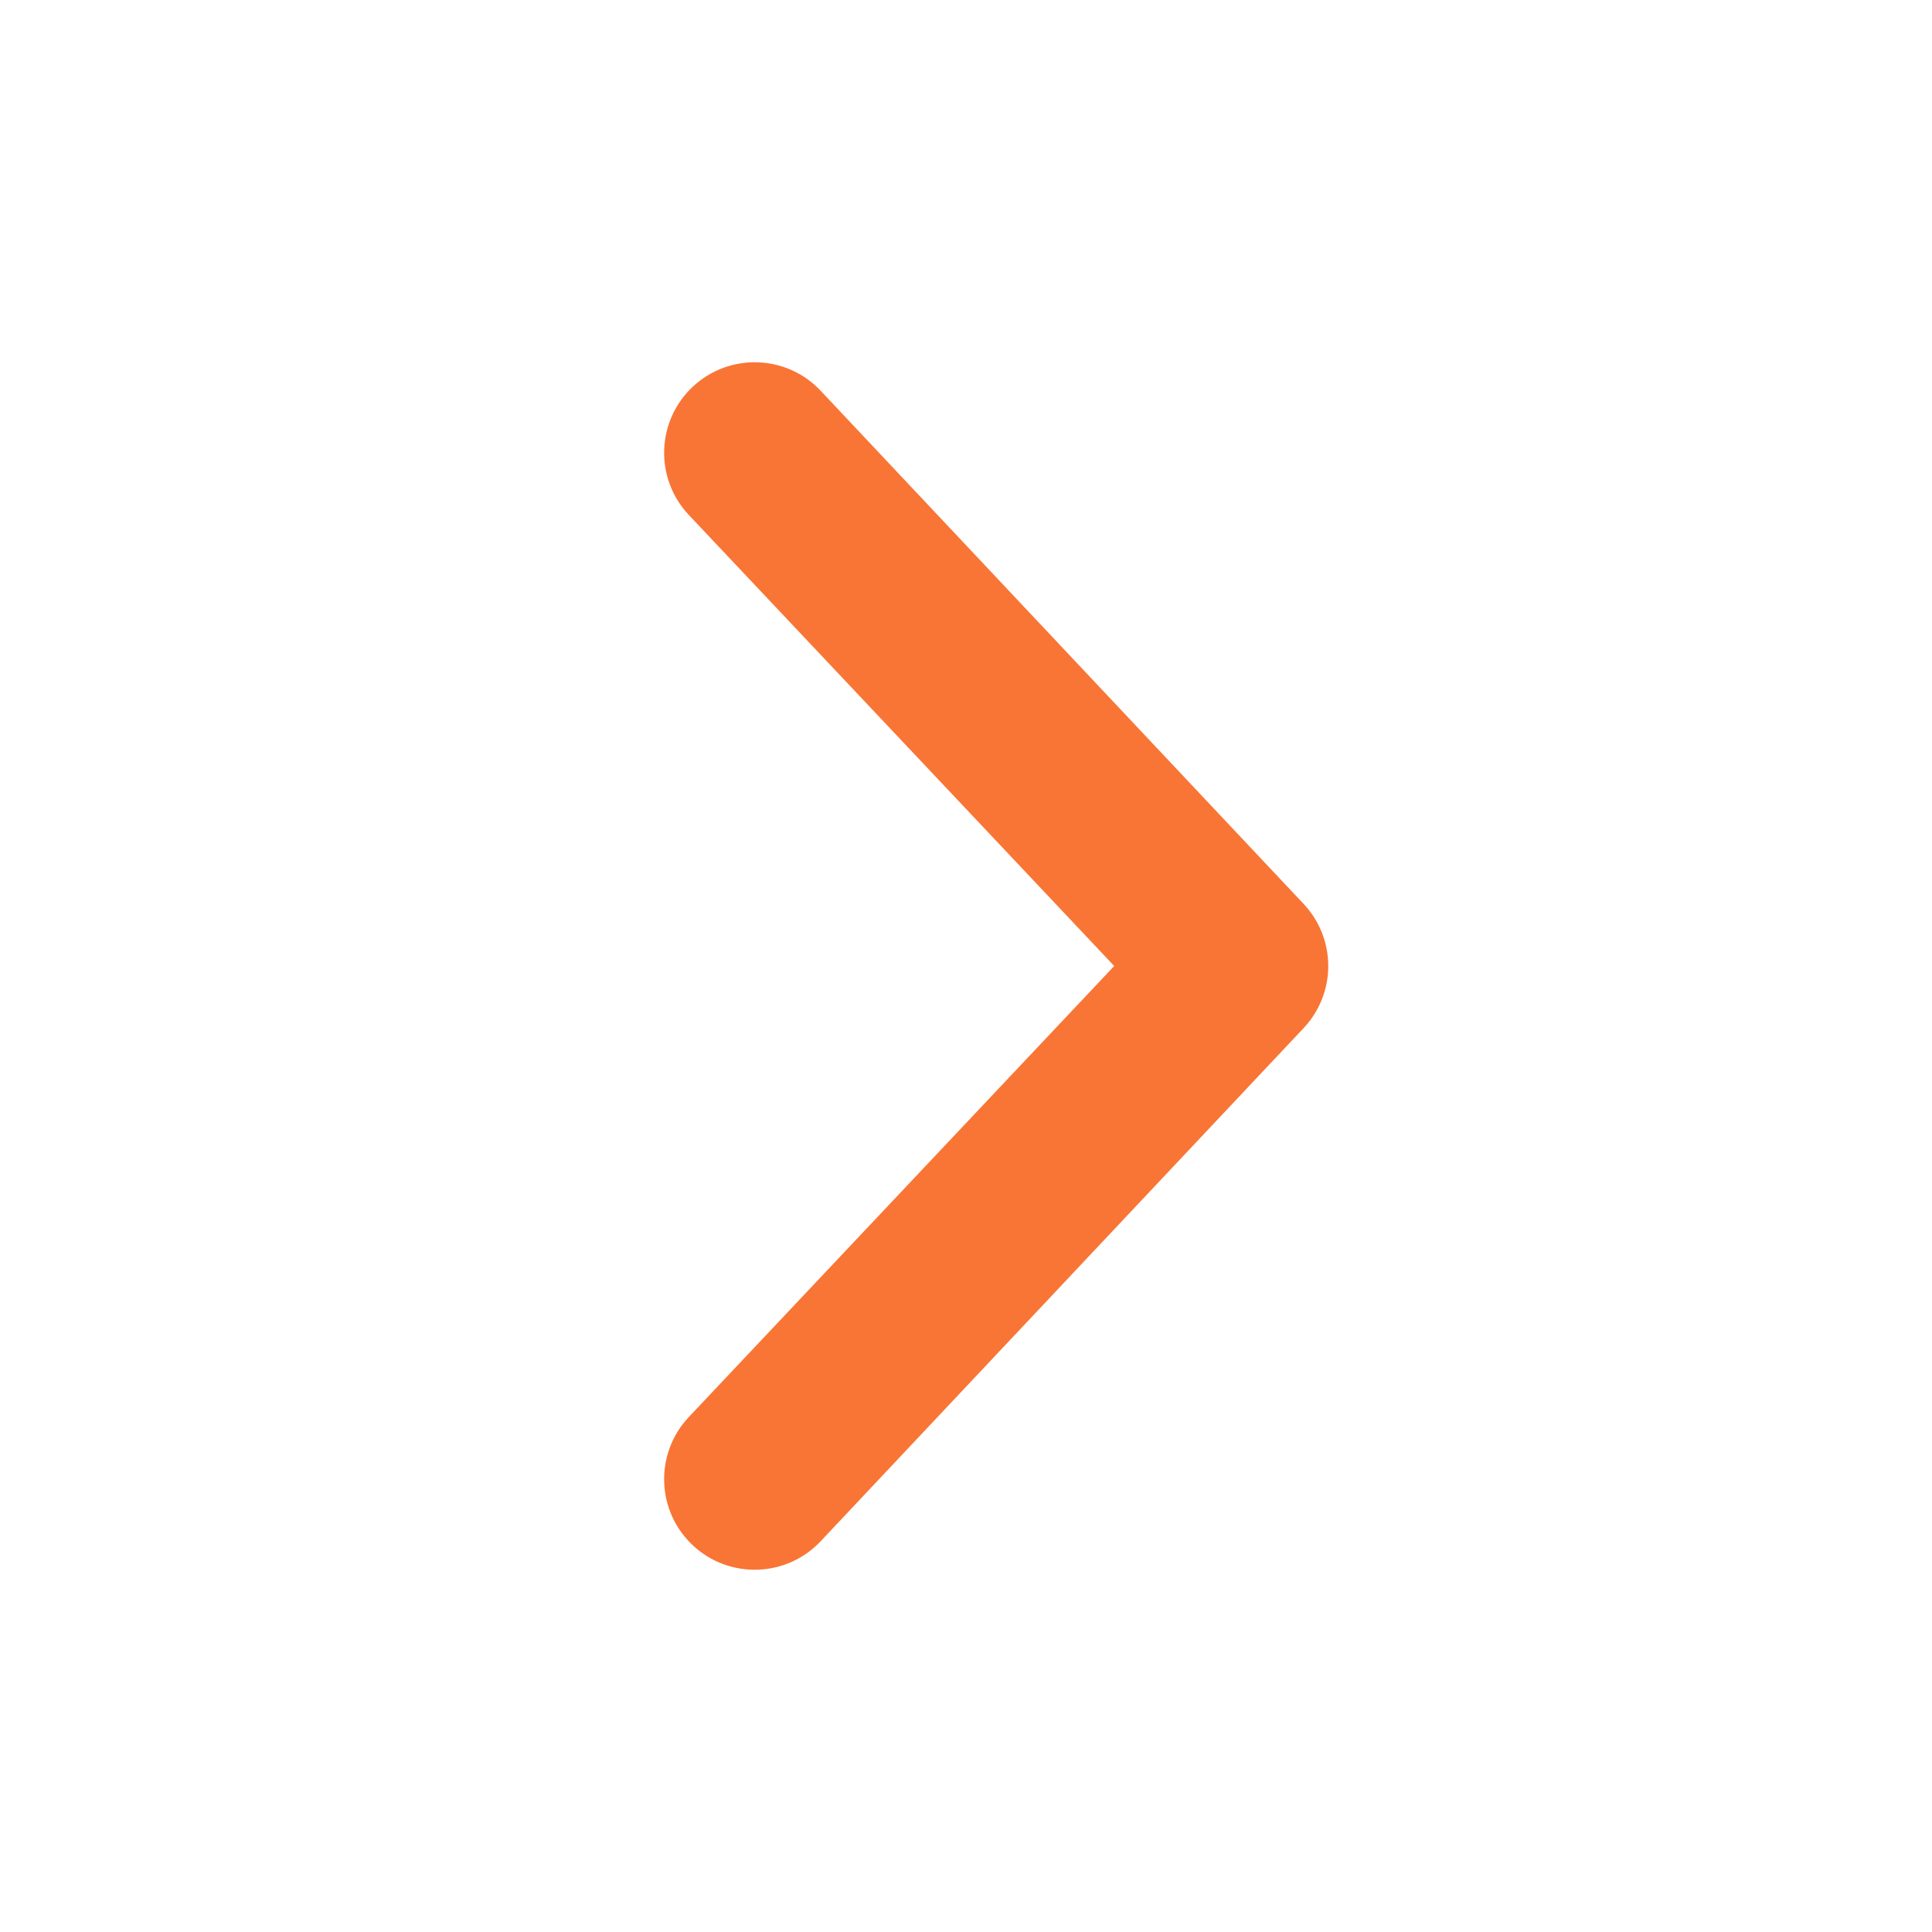
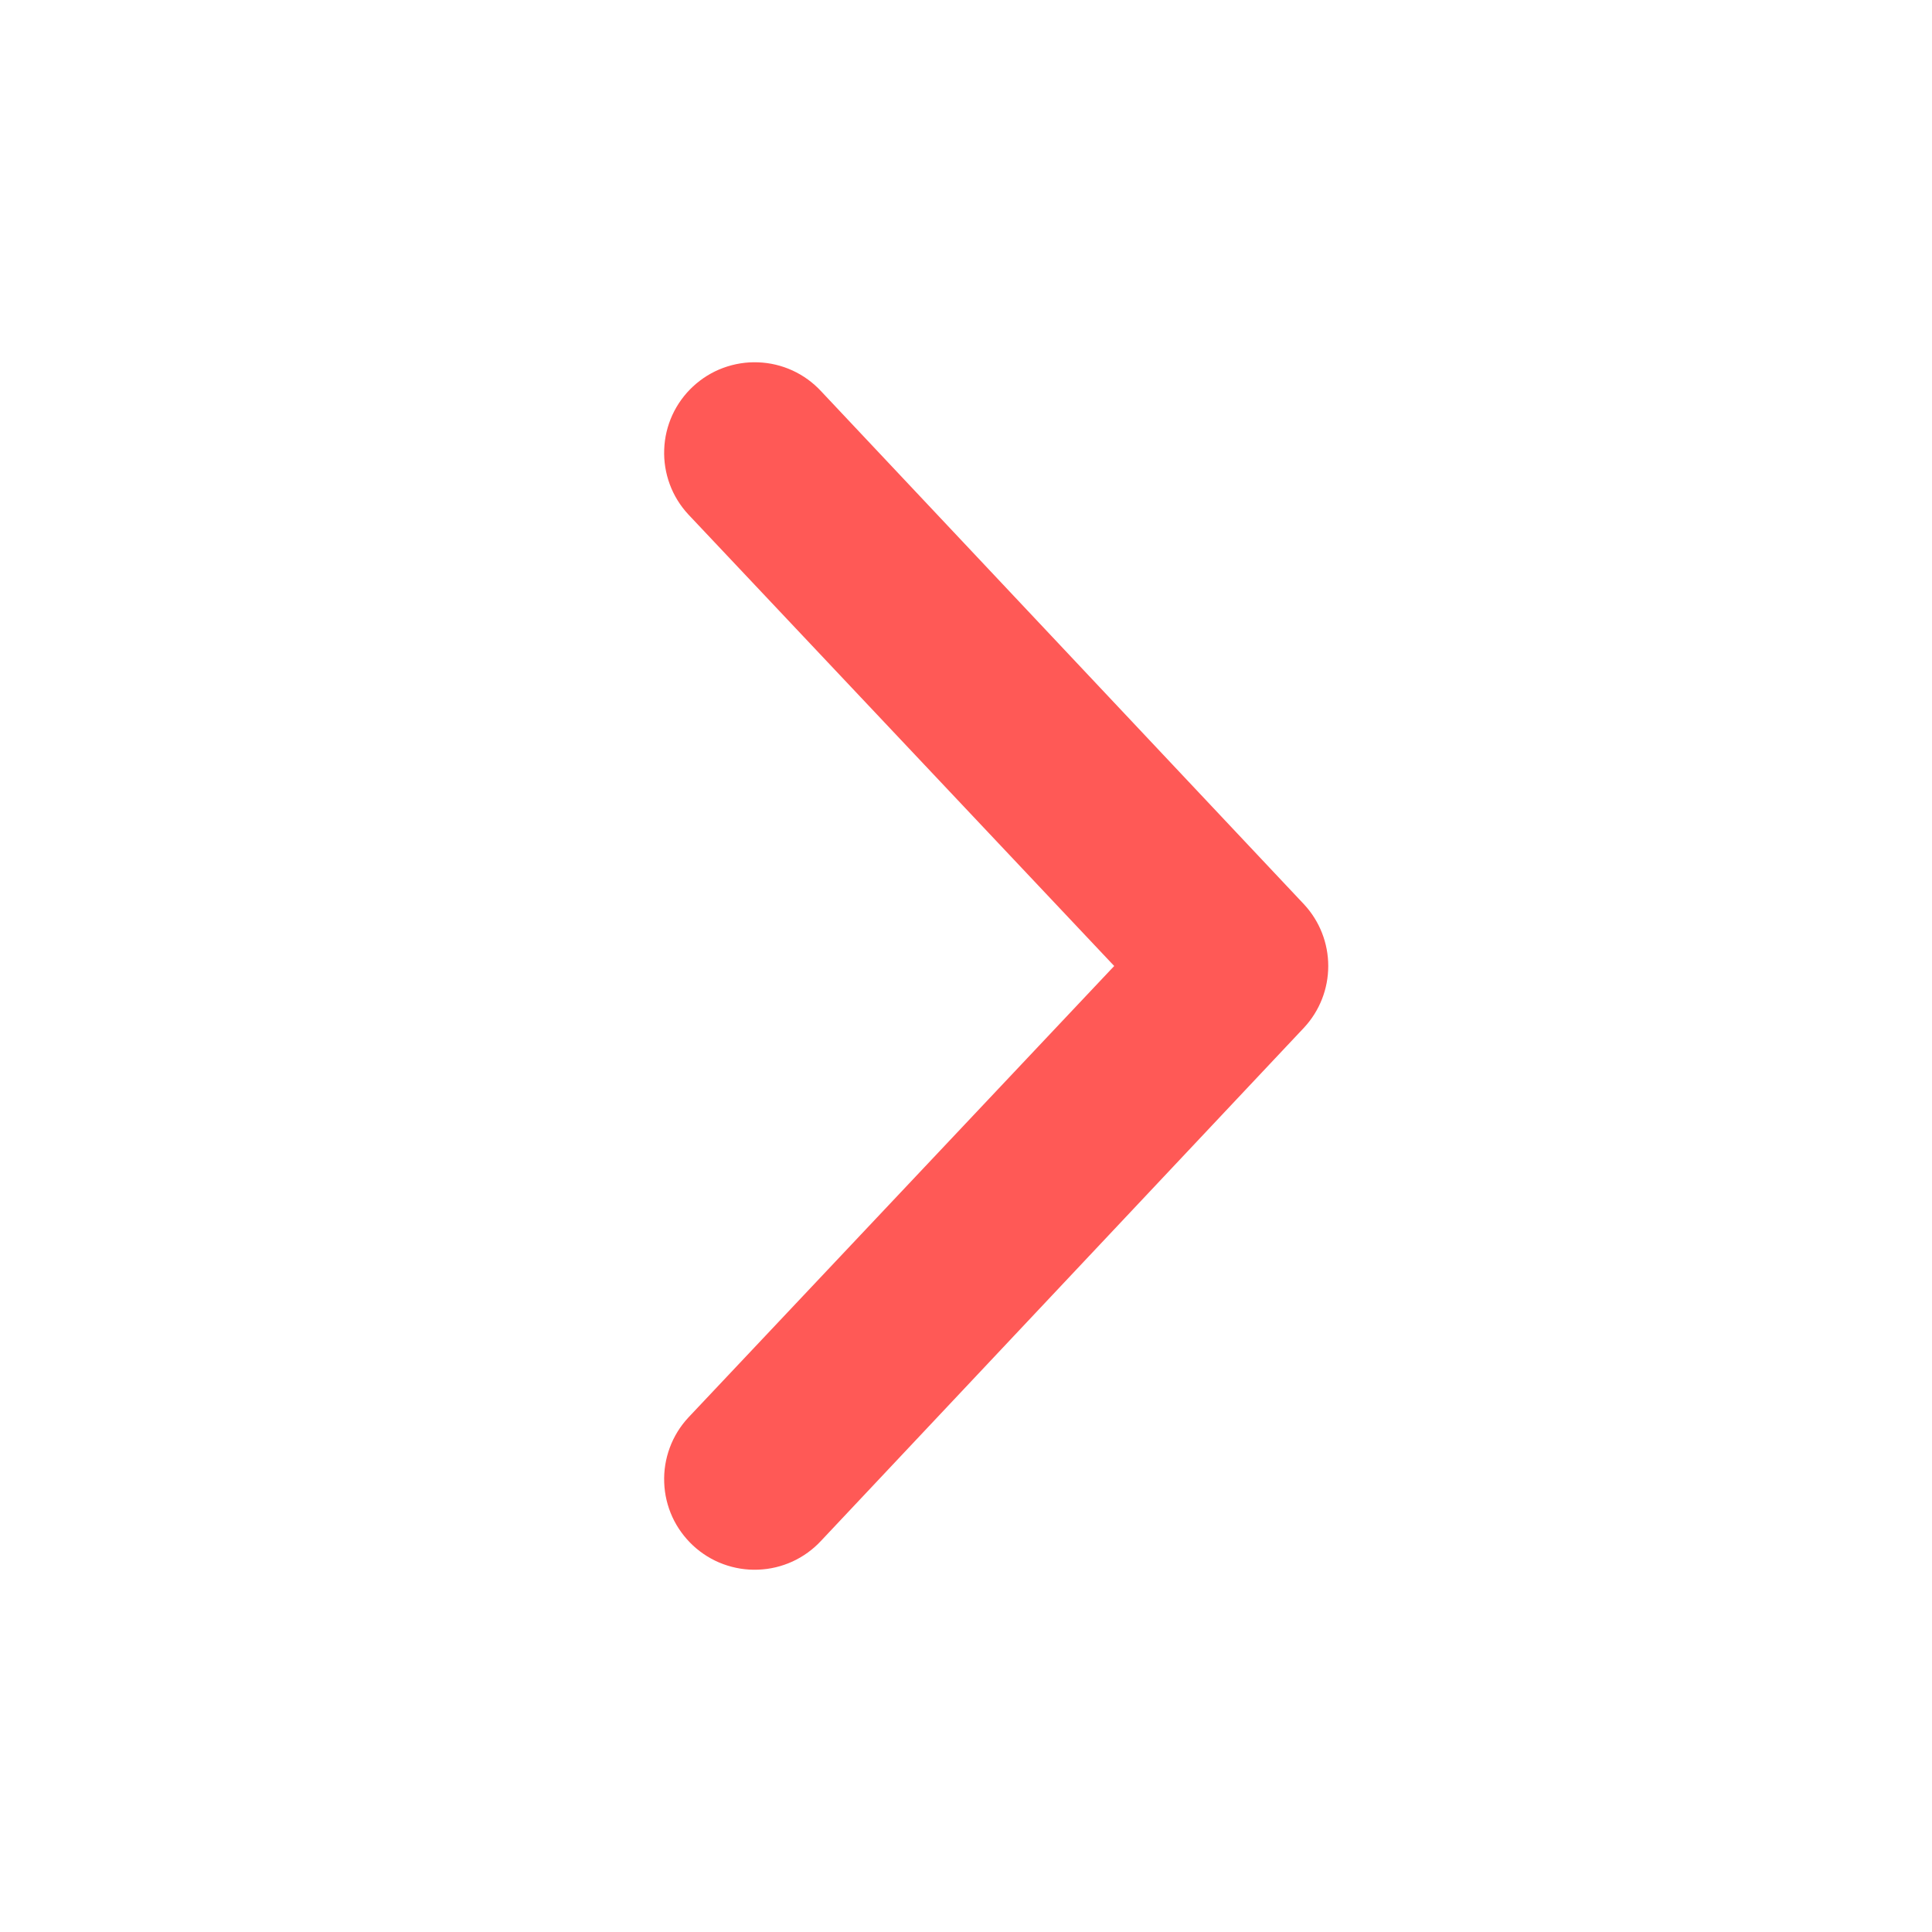
<svg xmlns="http://www.w3.org/2000/svg" width="24" height="24" viewBox="0 0 24 24" fill="none">
-   <path d="M8.61 4.8C8.502 4.9 8.414 5.021 8.352 5.156C8.291 5.29 8.256 5.435 8.251 5.583C8.245 5.73 8.269 5.878 8.32 6.016C8.371 6.155 8.45 6.282 8.55 6.39L13.841 12L8.55 17.61C8.45 17.718 8.371 17.845 8.32 17.984C8.269 18.122 8.245 18.27 8.251 18.417C8.256 18.565 8.291 18.71 8.352 18.844C8.414 18.979 8.502 19.099 8.61 19.2C8.718 19.3 8.845 19.379 8.984 19.43C9.122 19.481 9.27 19.505 9.417 19.499C9.565 19.494 9.71 19.459 9.844 19.398C9.979 19.336 10.1 19.248 10.2 19.14L16.2 12.765C16.393 12.557 16.5 12.284 16.5 12C16.5 11.716 16.393 11.443 16.2 11.235L10.2 4.86C10.1 4.752 9.979 4.664 9.844 4.602C9.71 4.541 9.565 4.506 9.417 4.501C9.27 4.495 9.122 4.519 8.984 4.57C8.845 4.621 8.718 4.7 8.61 4.8Z" fill="#F97535" />
+   <path d="M8.61 4.8C8.502 4.9 8.414 5.021 8.352 5.156C8.291 5.29 8.256 5.435 8.251 5.583C8.245 5.73 8.269 5.878 8.32 6.016C8.371 6.155 8.45 6.282 8.55 6.39L13.841 12L8.55 17.61C8.45 17.718 8.371 17.845 8.32 17.984C8.269 18.122 8.245 18.27 8.251 18.417C8.256 18.565 8.291 18.71 8.352 18.844C8.414 18.979 8.502 19.099 8.61 19.2C8.718 19.3 8.845 19.379 8.984 19.43C9.122 19.481 9.27 19.505 9.417 19.499C9.565 19.494 9.71 19.459 9.844 19.398C9.979 19.336 10.1 19.248 10.2 19.14L16.2 12.765C16.393 12.557 16.5 12.284 16.5 12C16.5 11.716 16.393 11.443 16.2 11.235L10.2 4.86C10.1 4.752 9.979 4.664 9.844 4.602C9.71 4.541 9.565 4.506 9.417 4.501C9.27 4.495 9.122 4.519 8.984 4.57C8.845 4.621 8.718 4.7 8.61 4.8Z" fill="#FF5956" />
</svg>
